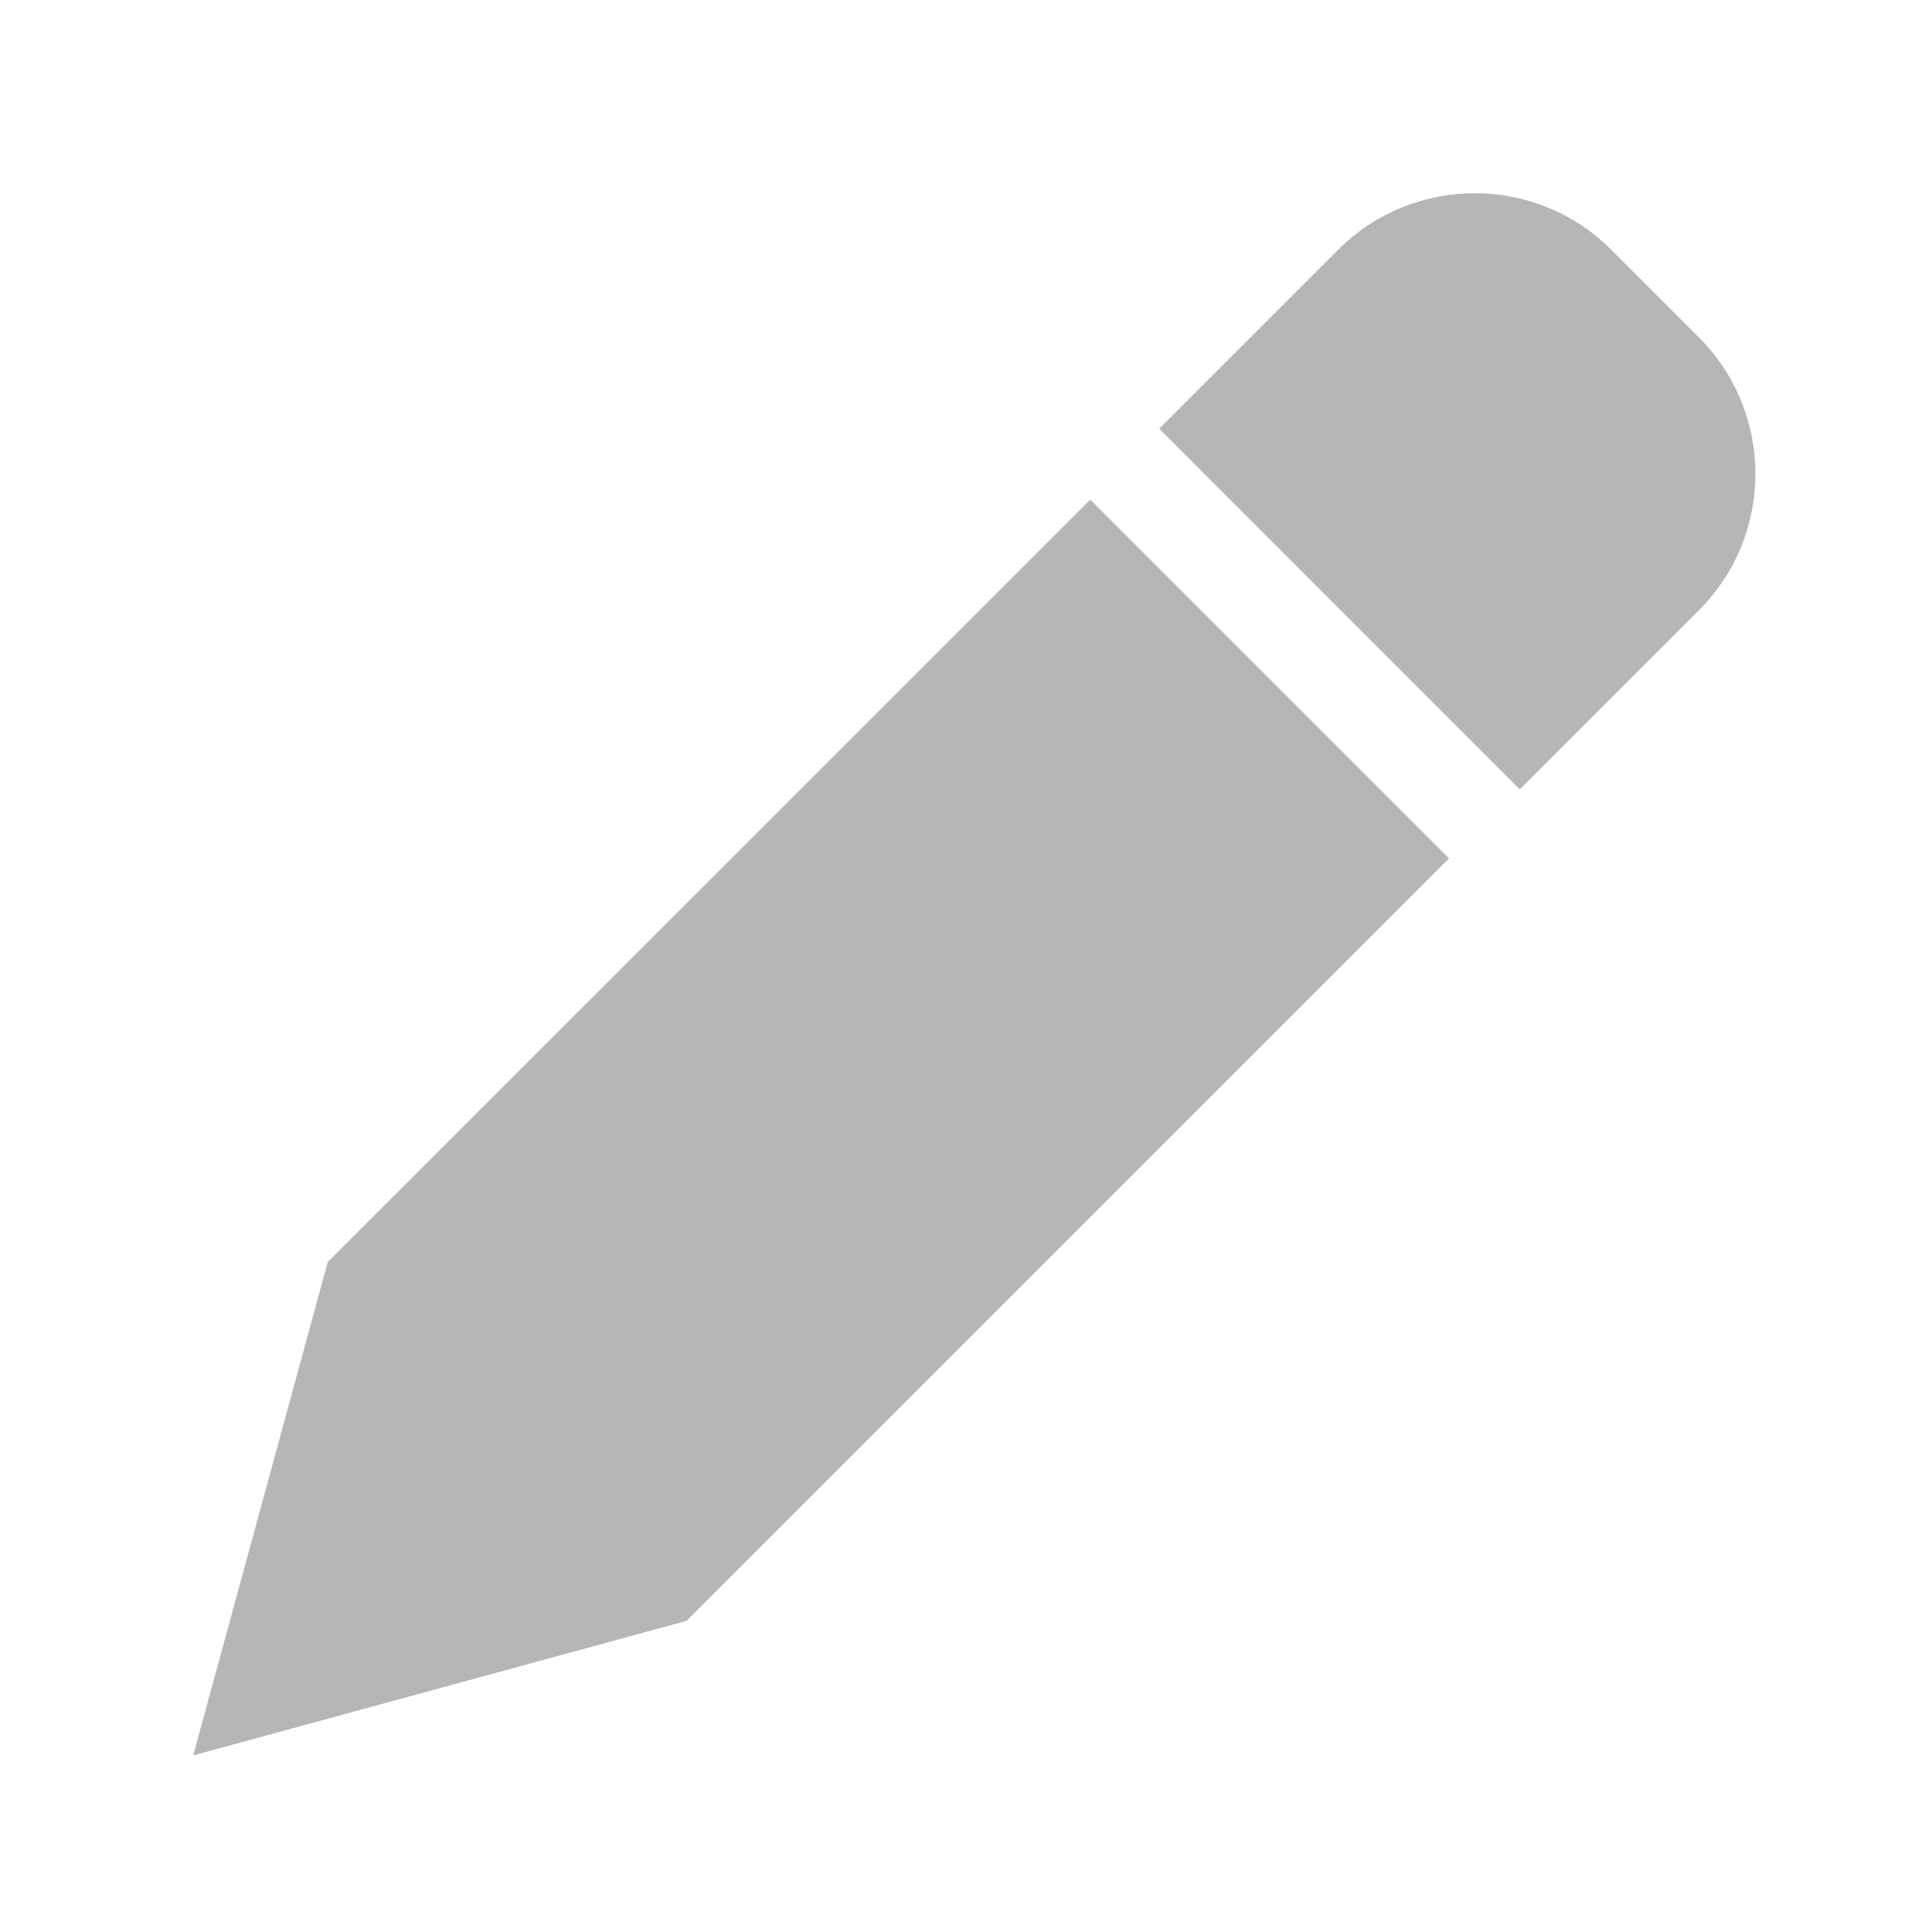
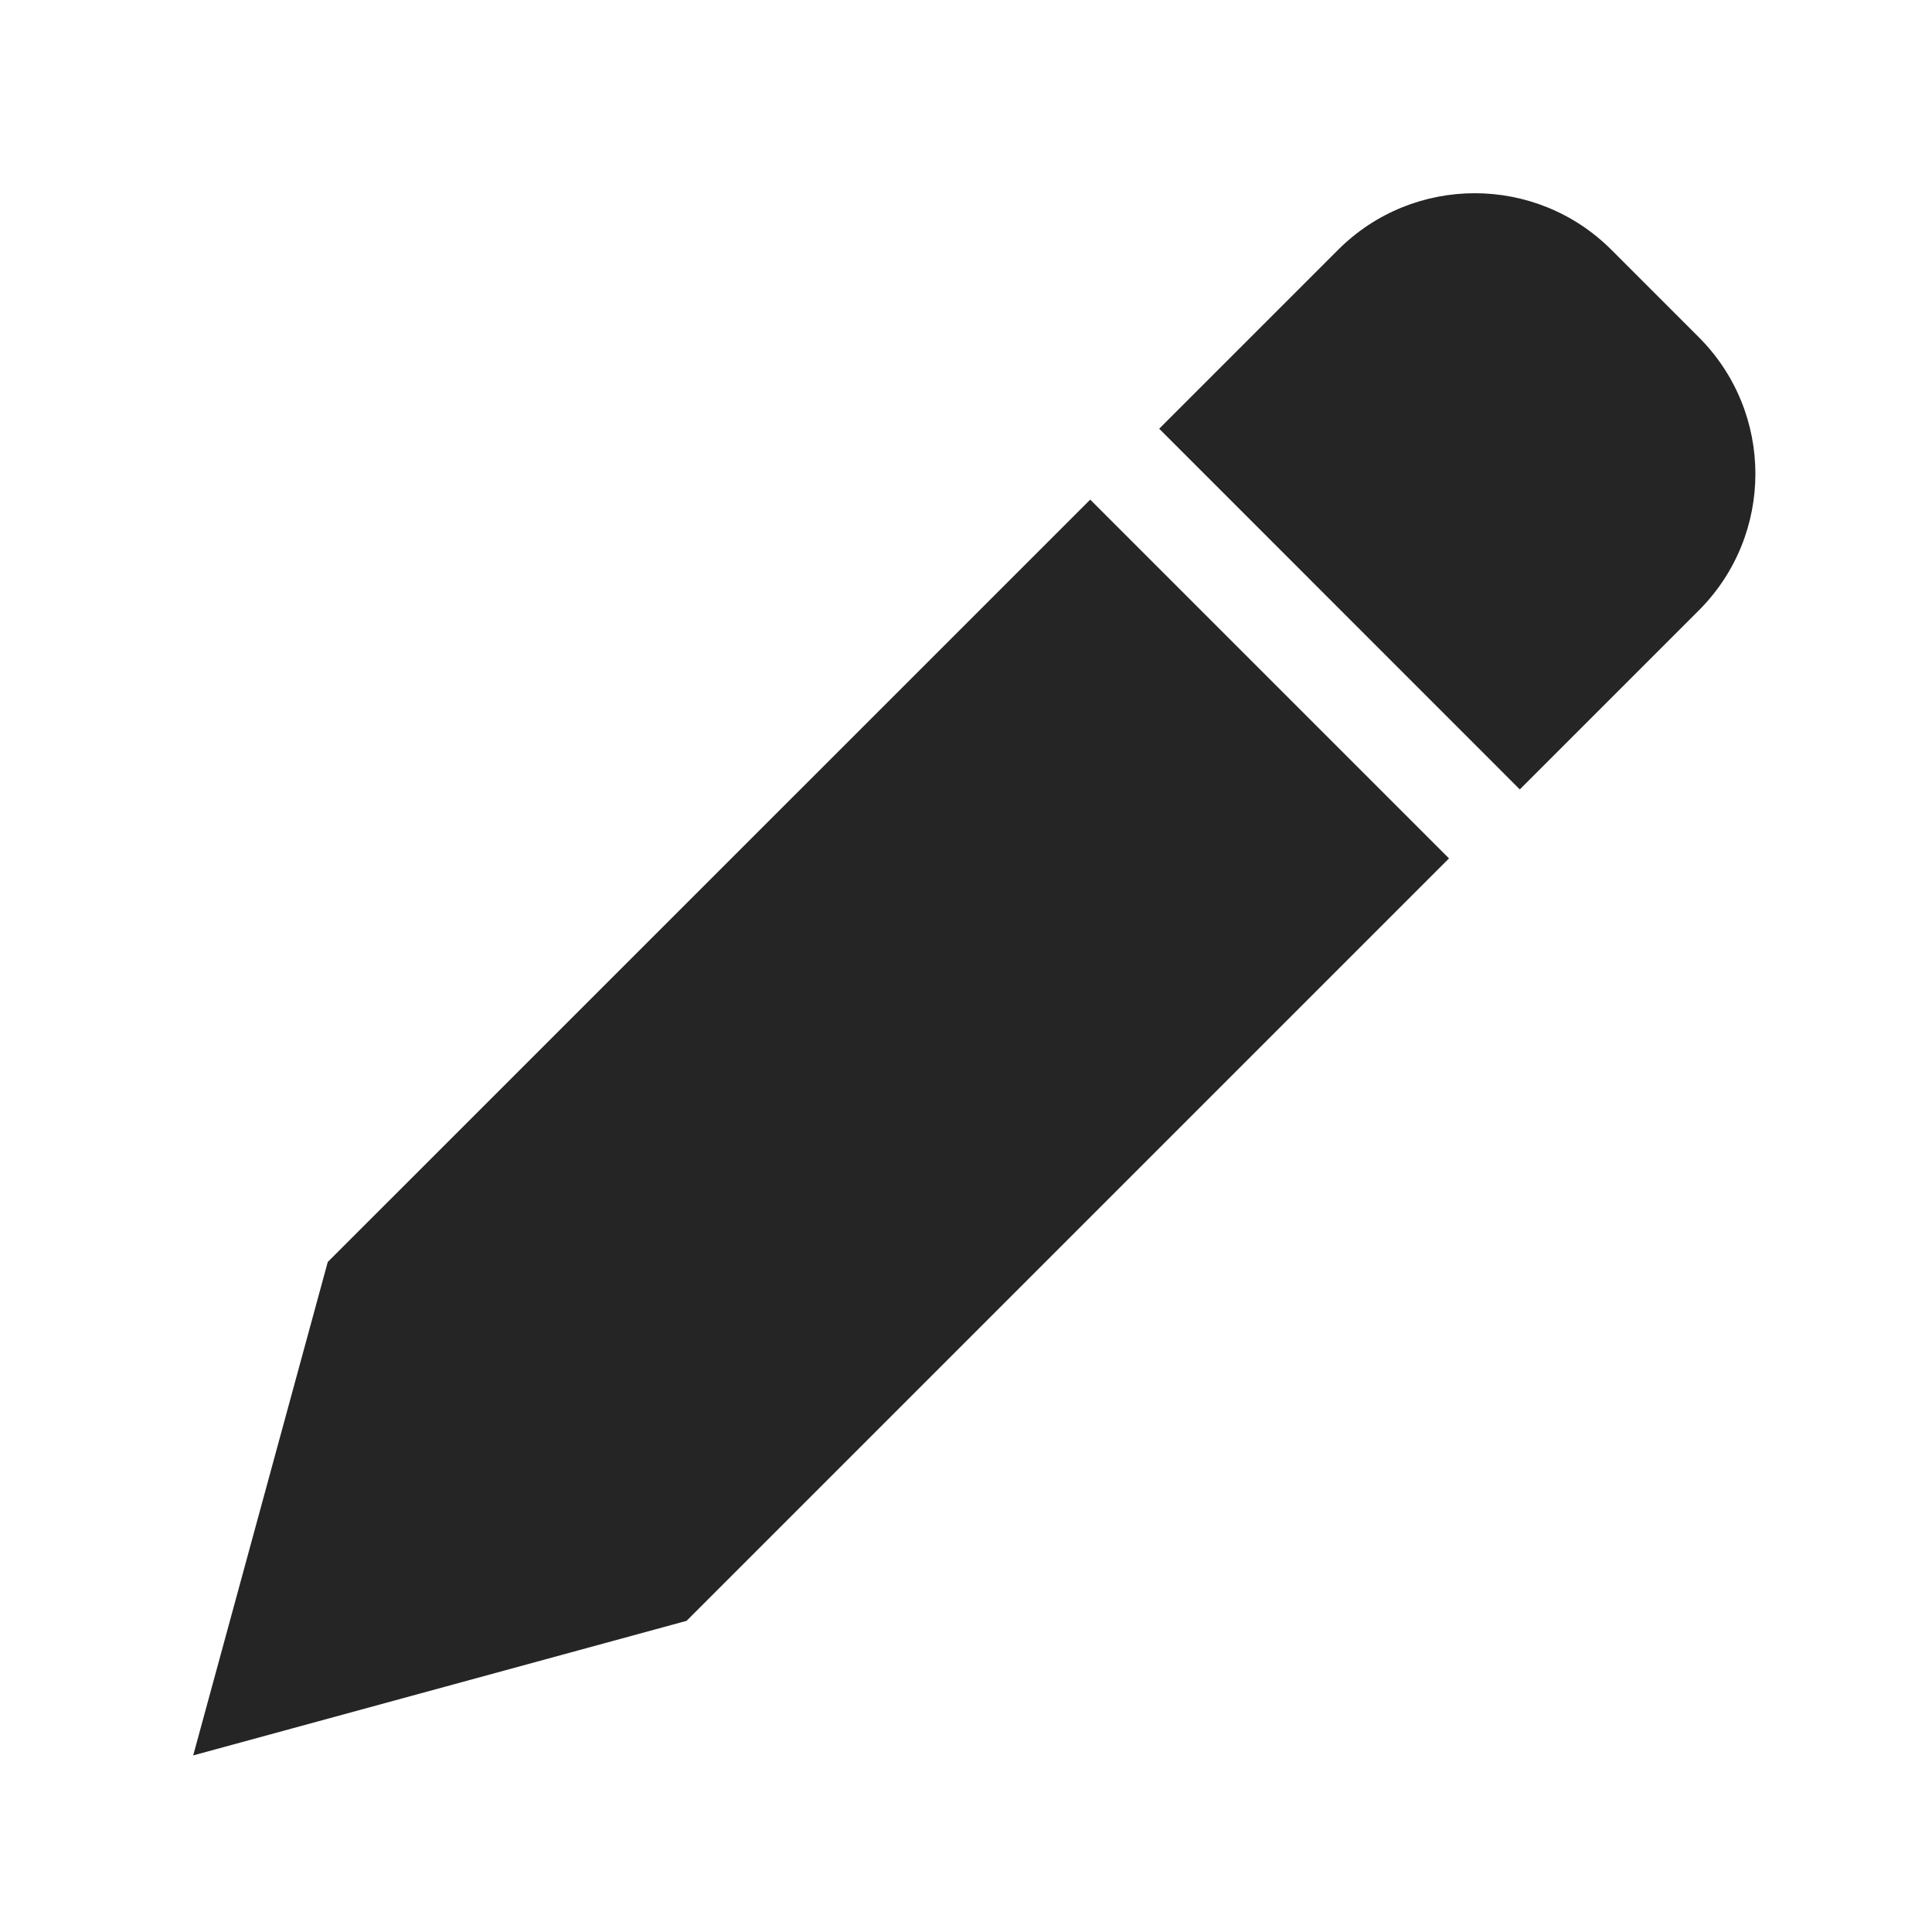
<svg xmlns="http://www.w3.org/2000/svg" width="20" height="20" viewBox="0 0 20 20" fill="none">
-   <path fill-rule="evenodd" clip-rule="evenodd" d="M12 4.438L13.852 2.586C14.633 1.805 15.9 1.805 16.681 2.586L17.586 3.491C18.367 4.272 18.367 5.538 17.586 6.319L15.733 8.172L12 4.438ZM2 18.172L3.393 13.064L11.286 5.172L15 8.886L7.107 16.779L2 18.172Z" fill="#B6B6B6" />
+   <path fill-rule="evenodd" clip-rule="evenodd" d="M12 4.438L13.852 2.586C14.633 1.805 15.9 1.805 16.681 2.586L17.586 3.491C18.367 4.272 18.367 5.538 17.586 6.319L15.733 8.172L12 4.438ZM2 18.172L3.393 13.064L11.286 5.172L15 8.886L7.107 16.779L2 18.172Z" fill="#252525" />
</svg>
